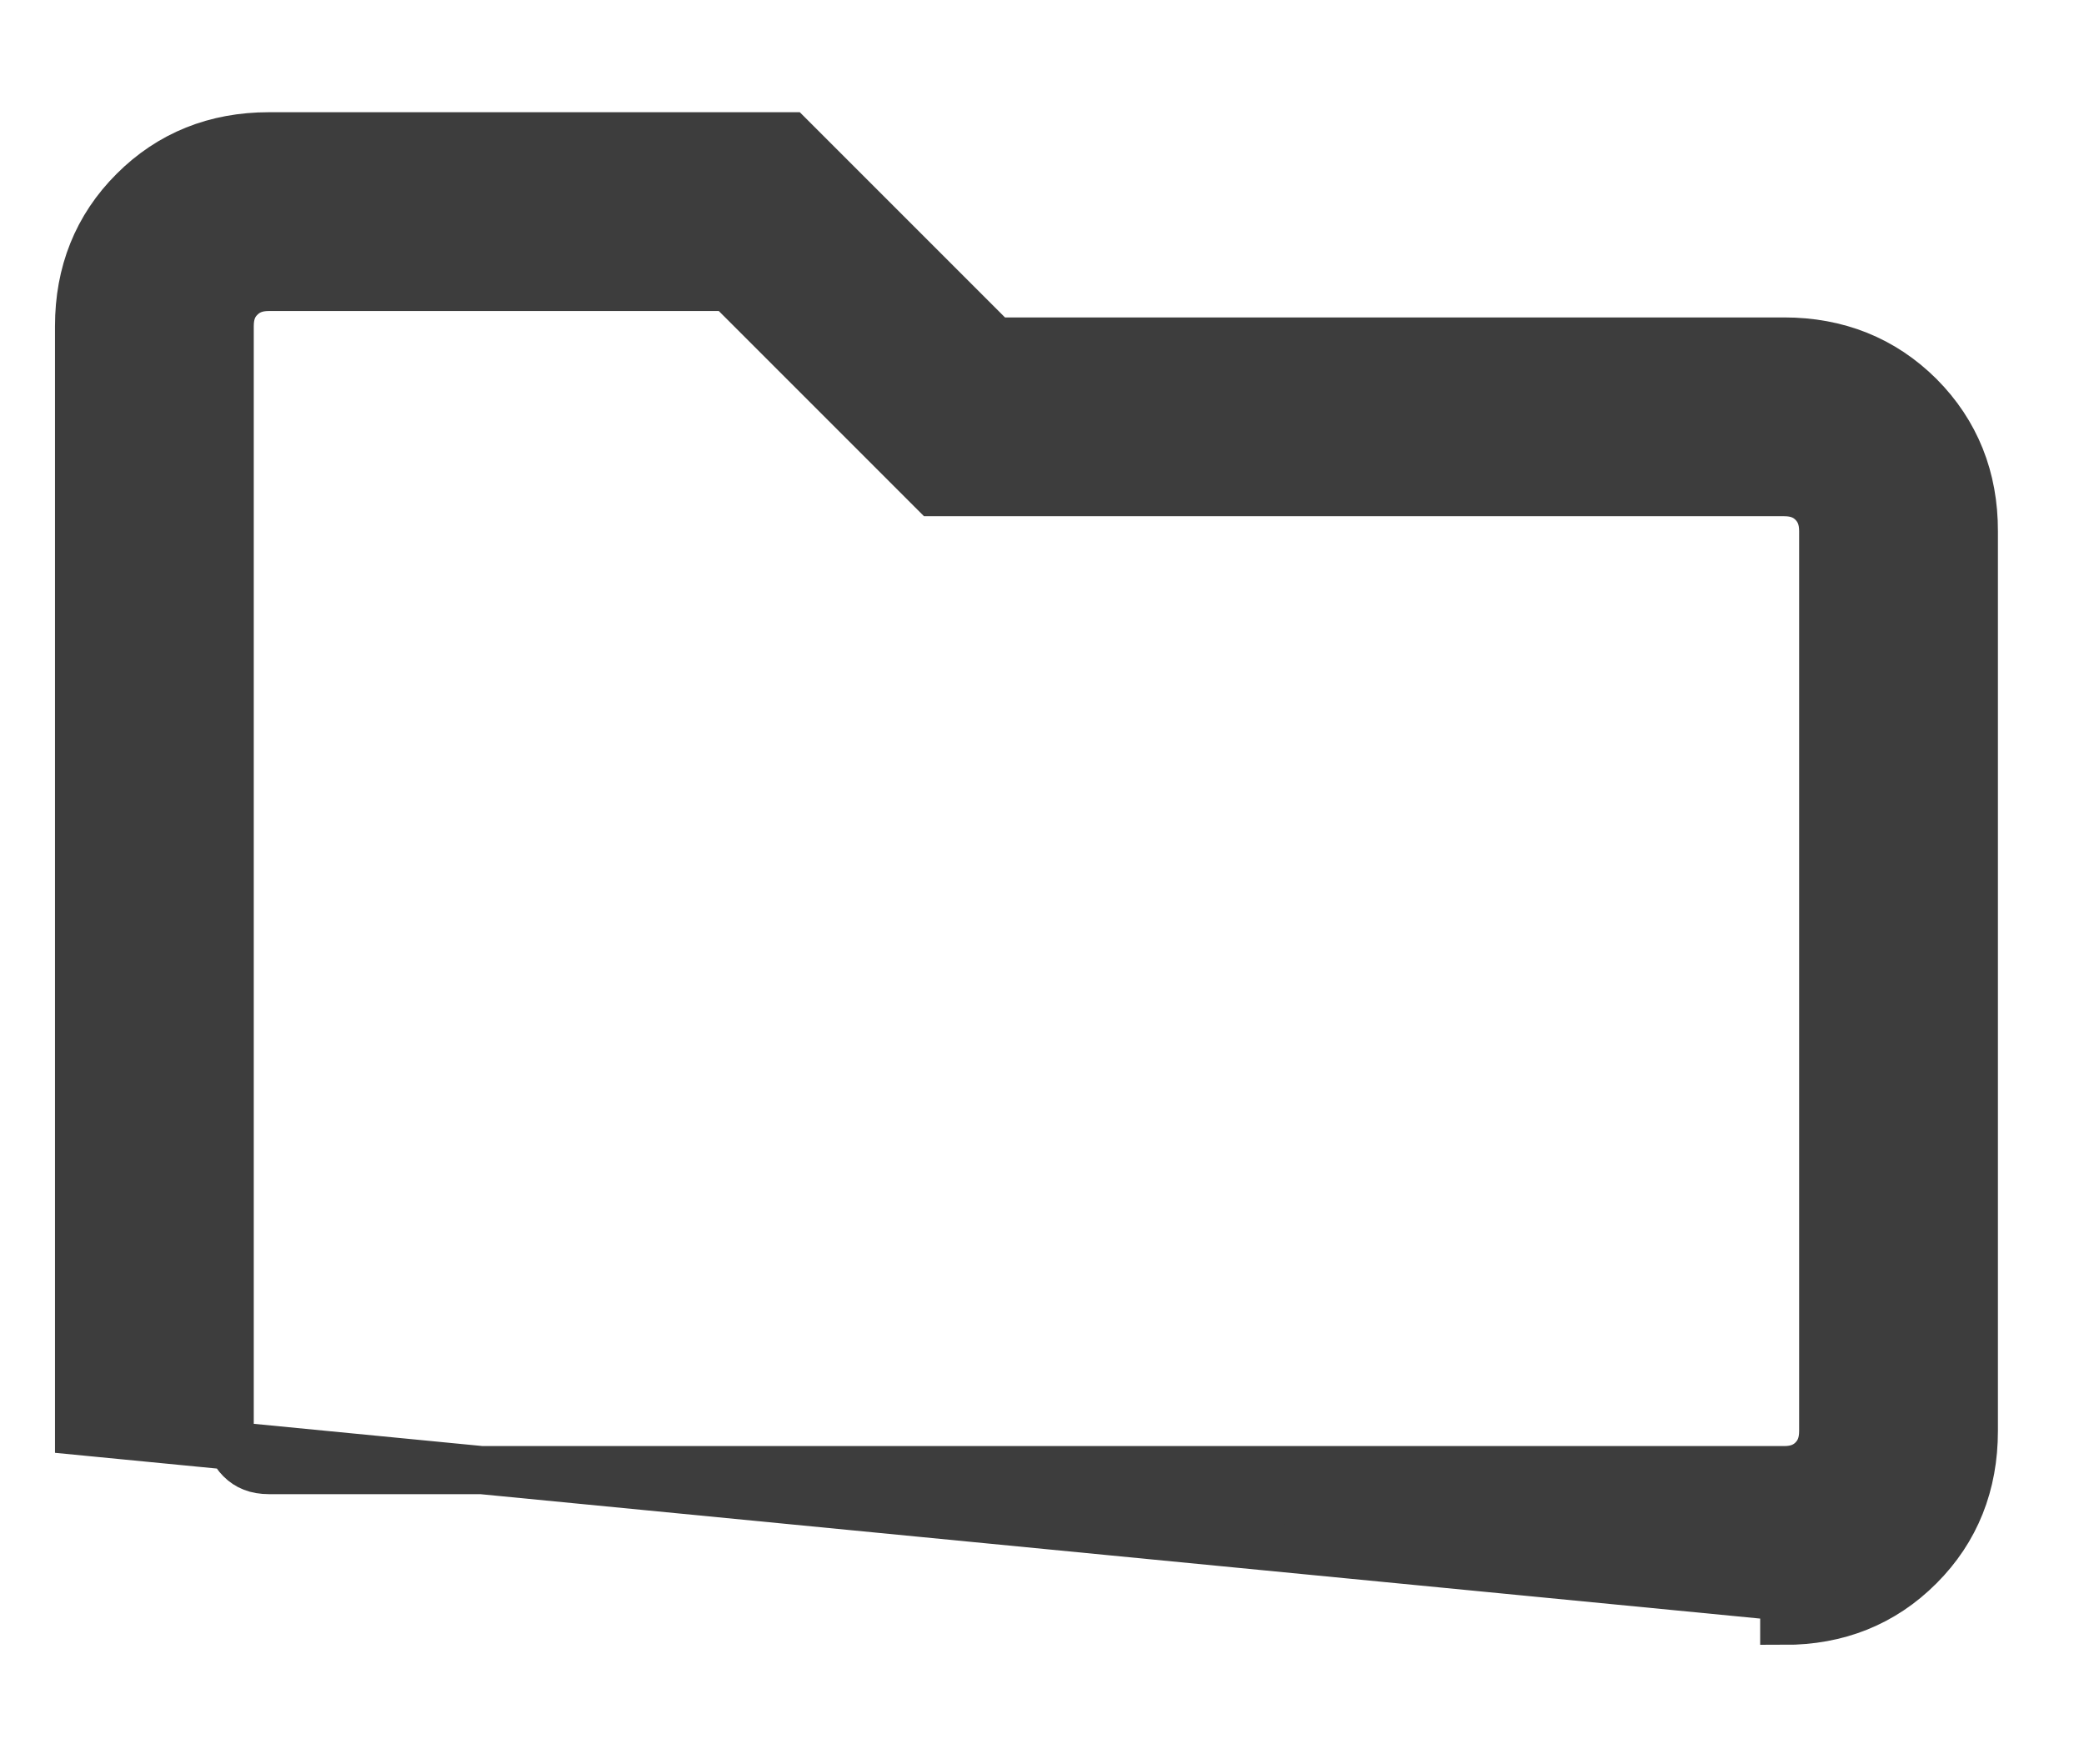
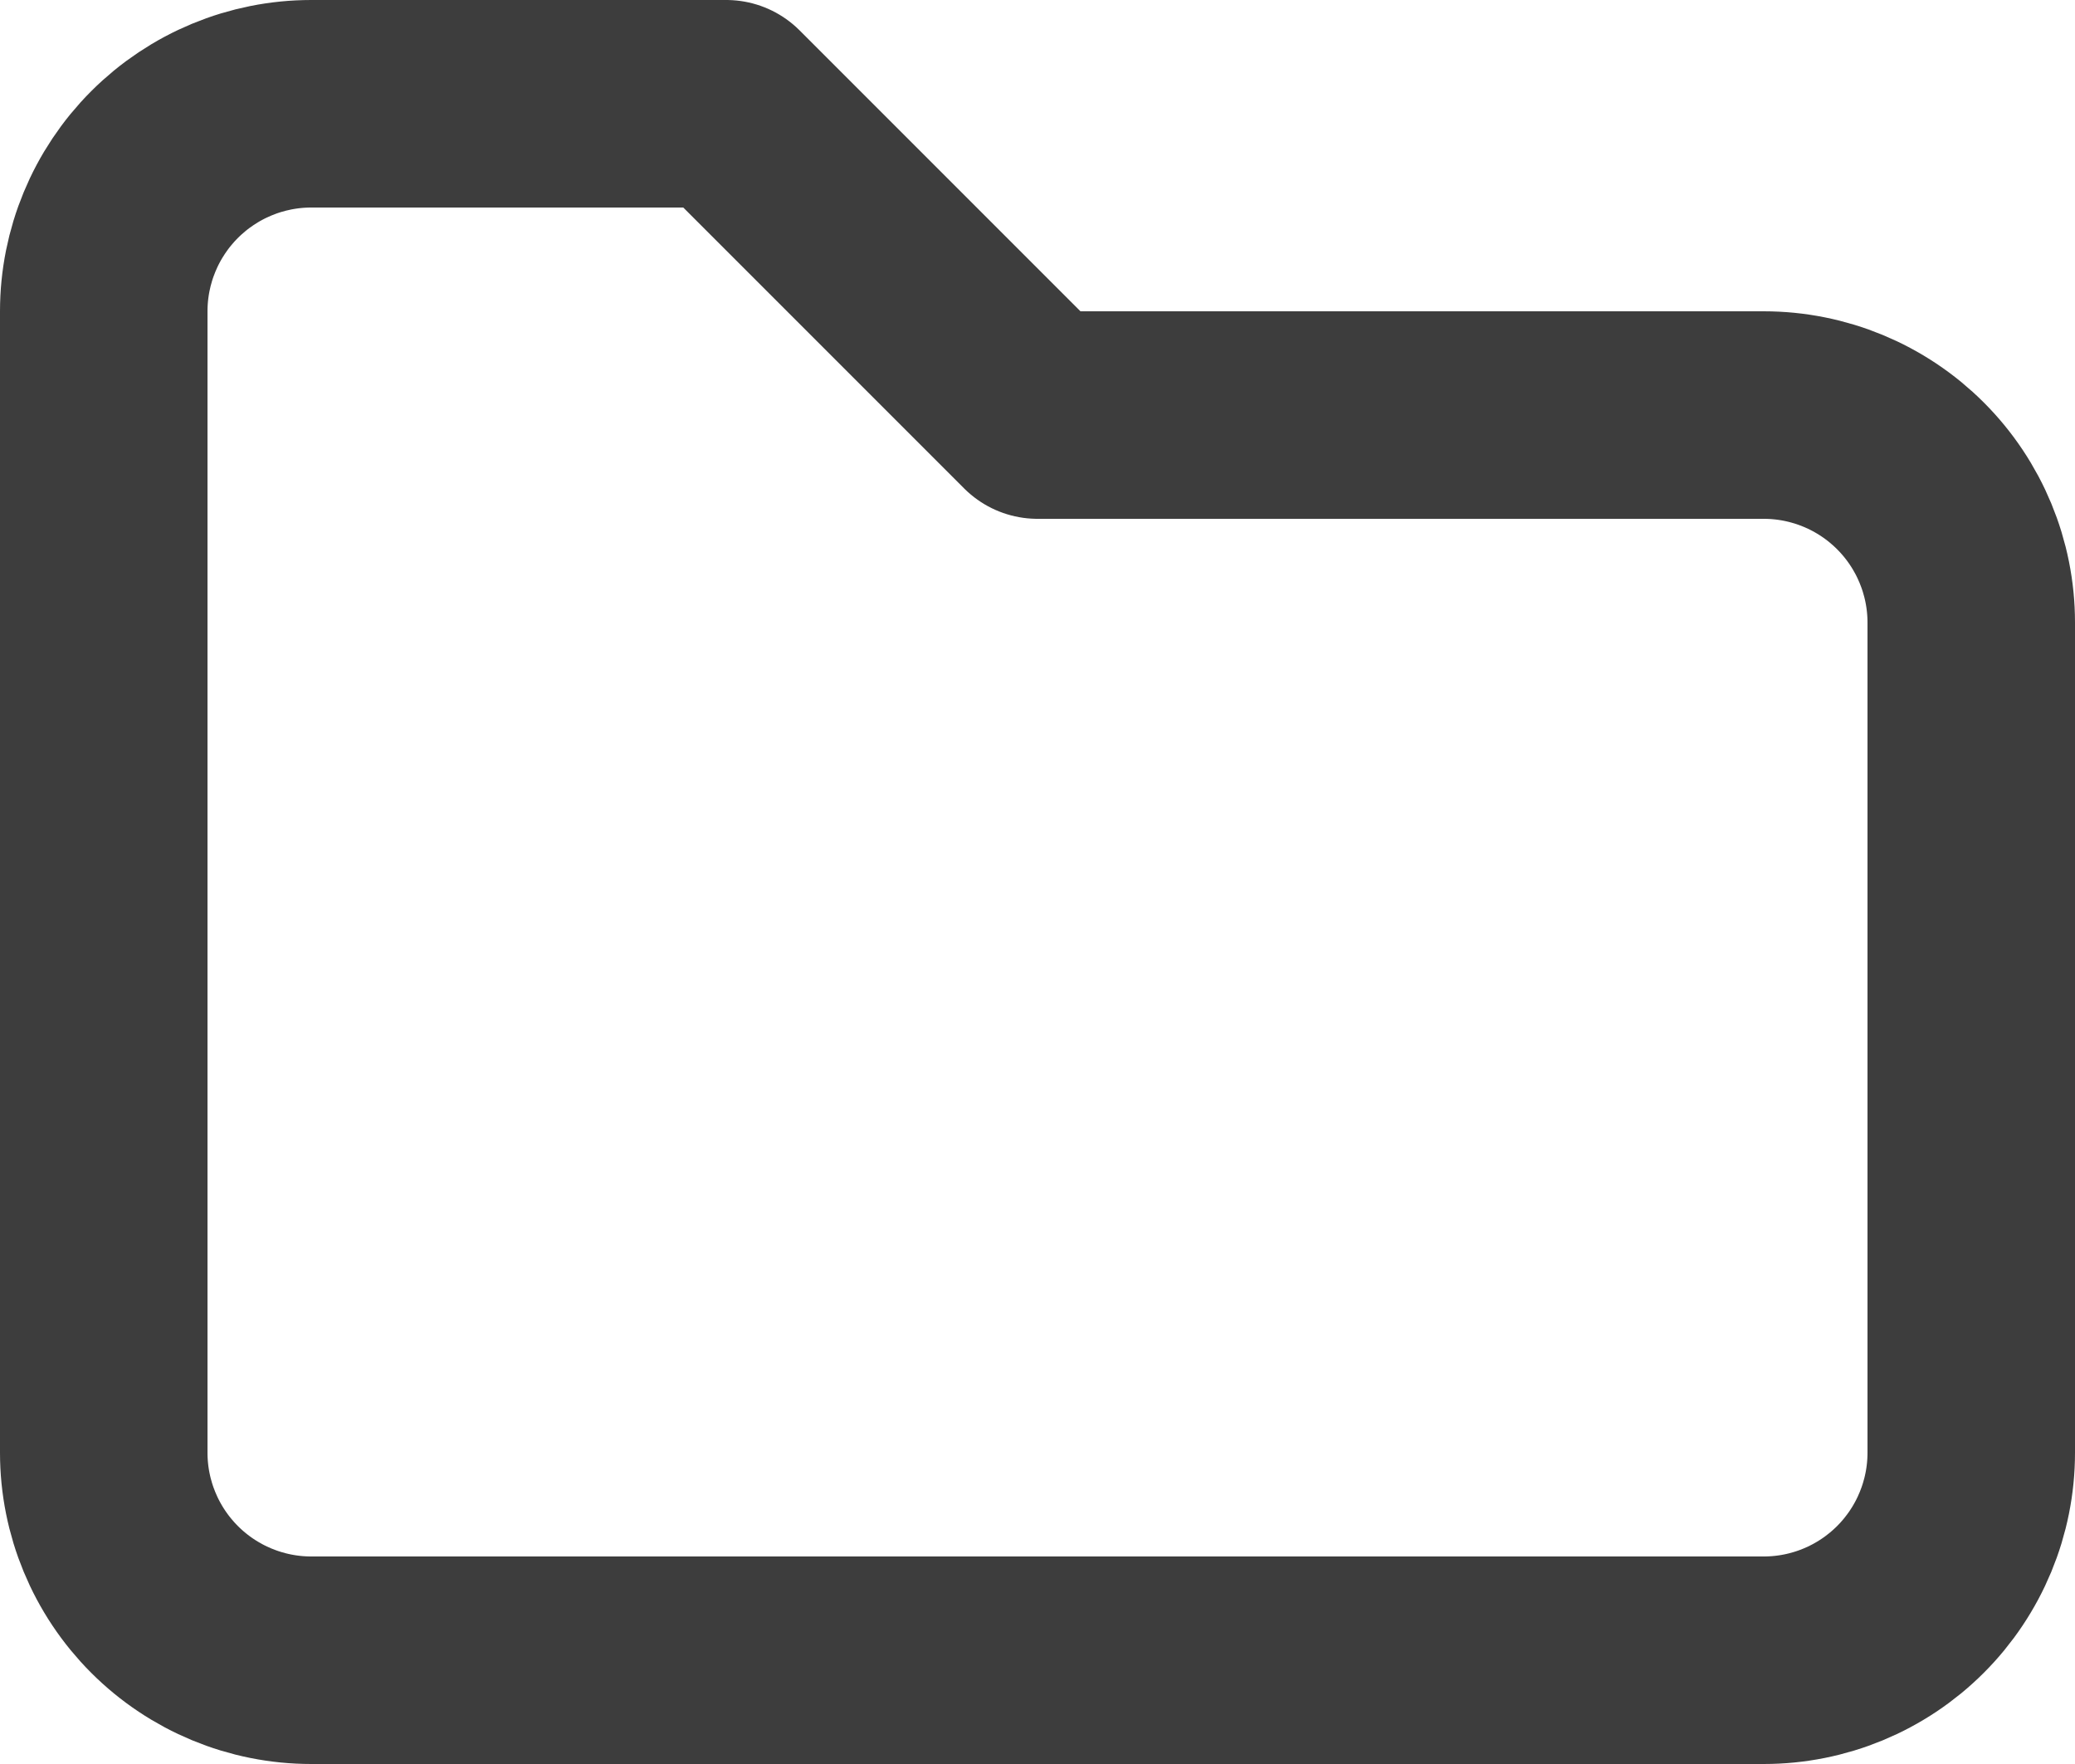
- <svg xmlns="http://www.w3.org/2000/svg" width="13" height="11" viewBox="0 0 13 11" fill="none">
-   <path d="M12.313 3.314C12.314 2.983 12.201 2.698 11.974 2.47C11.746 2.243 11.461 2.13 11.13 2.13H6.207L4.971 0.894L4.927 0.85H4.865L1.677 0.85L1.677 0.85C1.345 0.85 1.061 0.963 0.834 1.19C0.606 1.417 0.493 1.702 0.493 2.034L0.493 8.926L0.493 8.926L11.13 9.96L11.13 10.11C11.462 10.111 11.747 9.998 11.974 9.77C12.201 9.543 12.313 9.258 12.313 8.926V3.314ZM12.313 3.314L12.163 3.314H12.313V3.314ZM5.782 3.026L5.826 3.07H5.888H11.13C11.209 3.07 11.264 3.094 11.307 3.137C11.349 3.18 11.373 3.234 11.373 3.314V8.926C11.373 9.006 11.349 9.06 11.307 9.103C11.264 9.146 11.209 9.17 11.13 9.17H1.678C1.598 9.17 1.543 9.146 1.5 9.103C1.457 9.06 1.433 9.006 1.433 8.926V2.034C1.433 1.954 1.457 1.899 1.5 1.857C1.543 1.814 1.598 1.79 1.677 1.79H4.546L5.782 3.026Z" fill="#3D3D3D" stroke="#3D3D3D" stroke-width="0.3" />
+ <svg xmlns="http://www.w3.org/2000/svg" width="20" height="17" viewBox="0 0 20 17" fill="none">
+   <path d="M3 1H7L10 4H17C17.53 4 18.039 4.211 18.414 4.586C18.789 4.961 19 5.47 19 6V14C19 14.53 18.789 15.039 18.414 15.414C18.039 15.789 17.53 16 17 16H3C2.47 16 1.961 15.789 1.586 15.414C1.211 15.039 1 14.53 1 14V3C1 2.47 1.211 1.961 1.586 1.586C1.961 1.211 2.47 1 3 1Z" stroke="#3D3D3D" stroke-width="2" stroke-linecap="round" stroke-linejoin="round" />
</svg>
